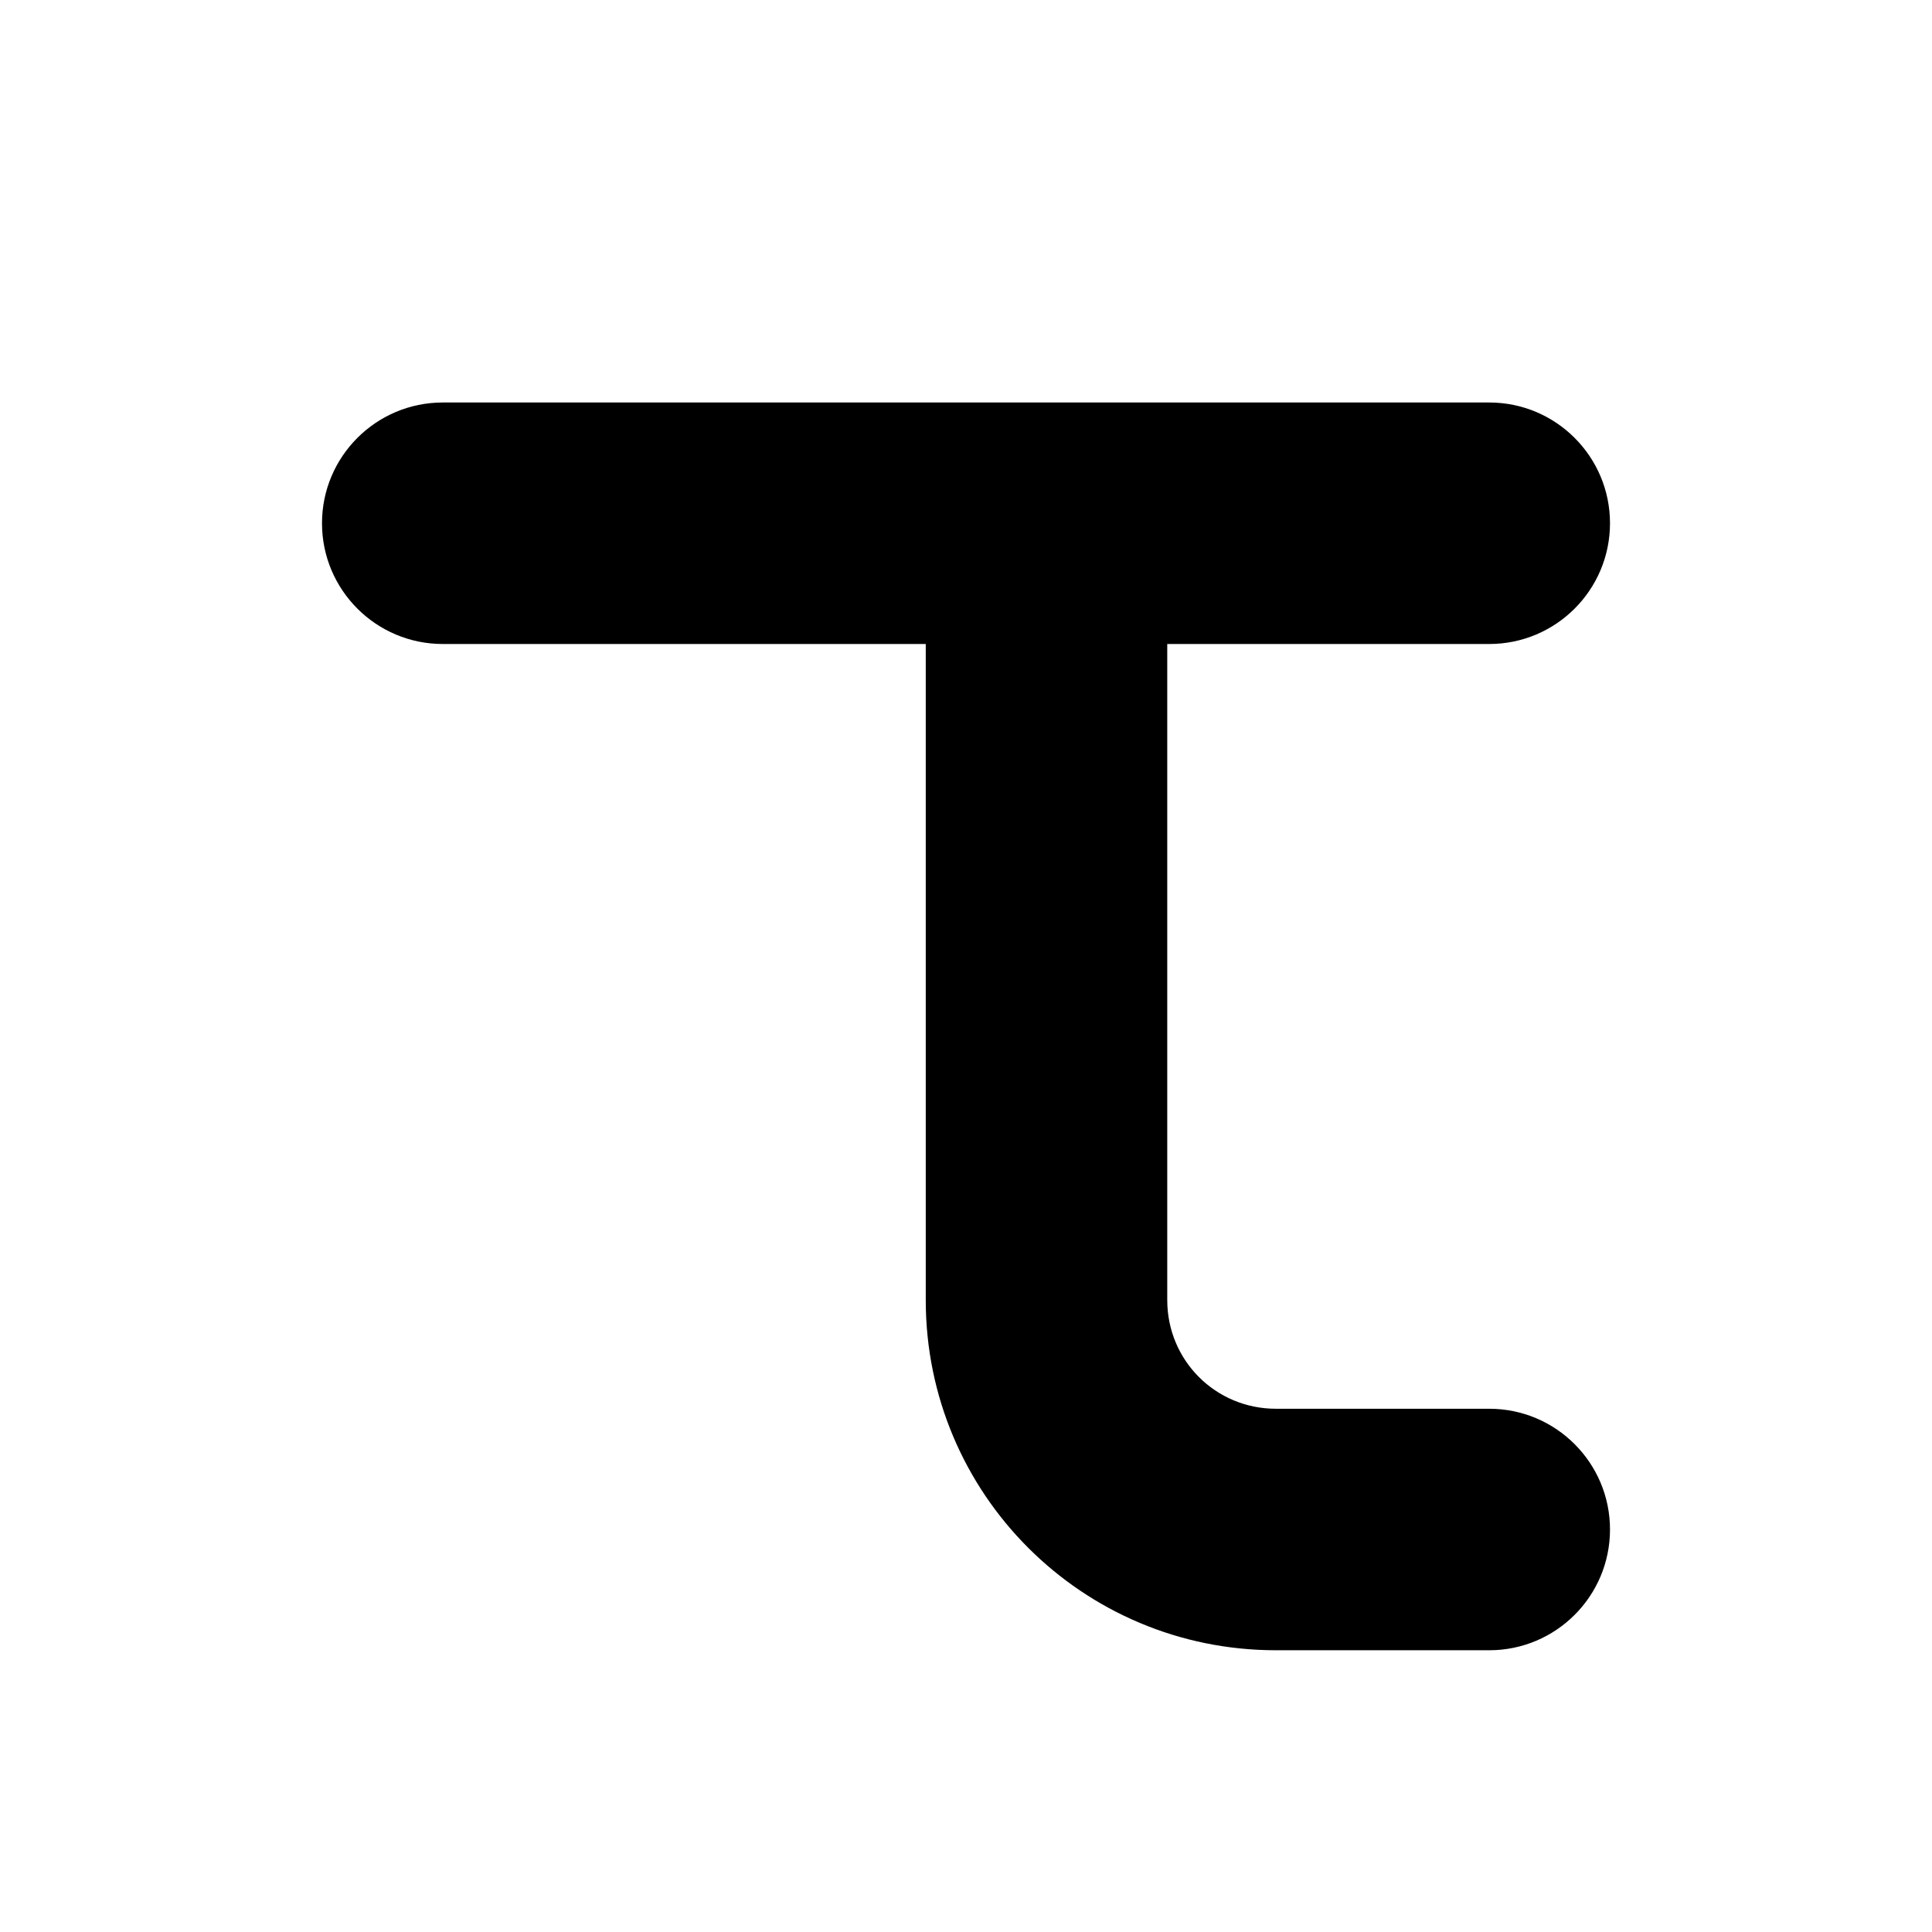
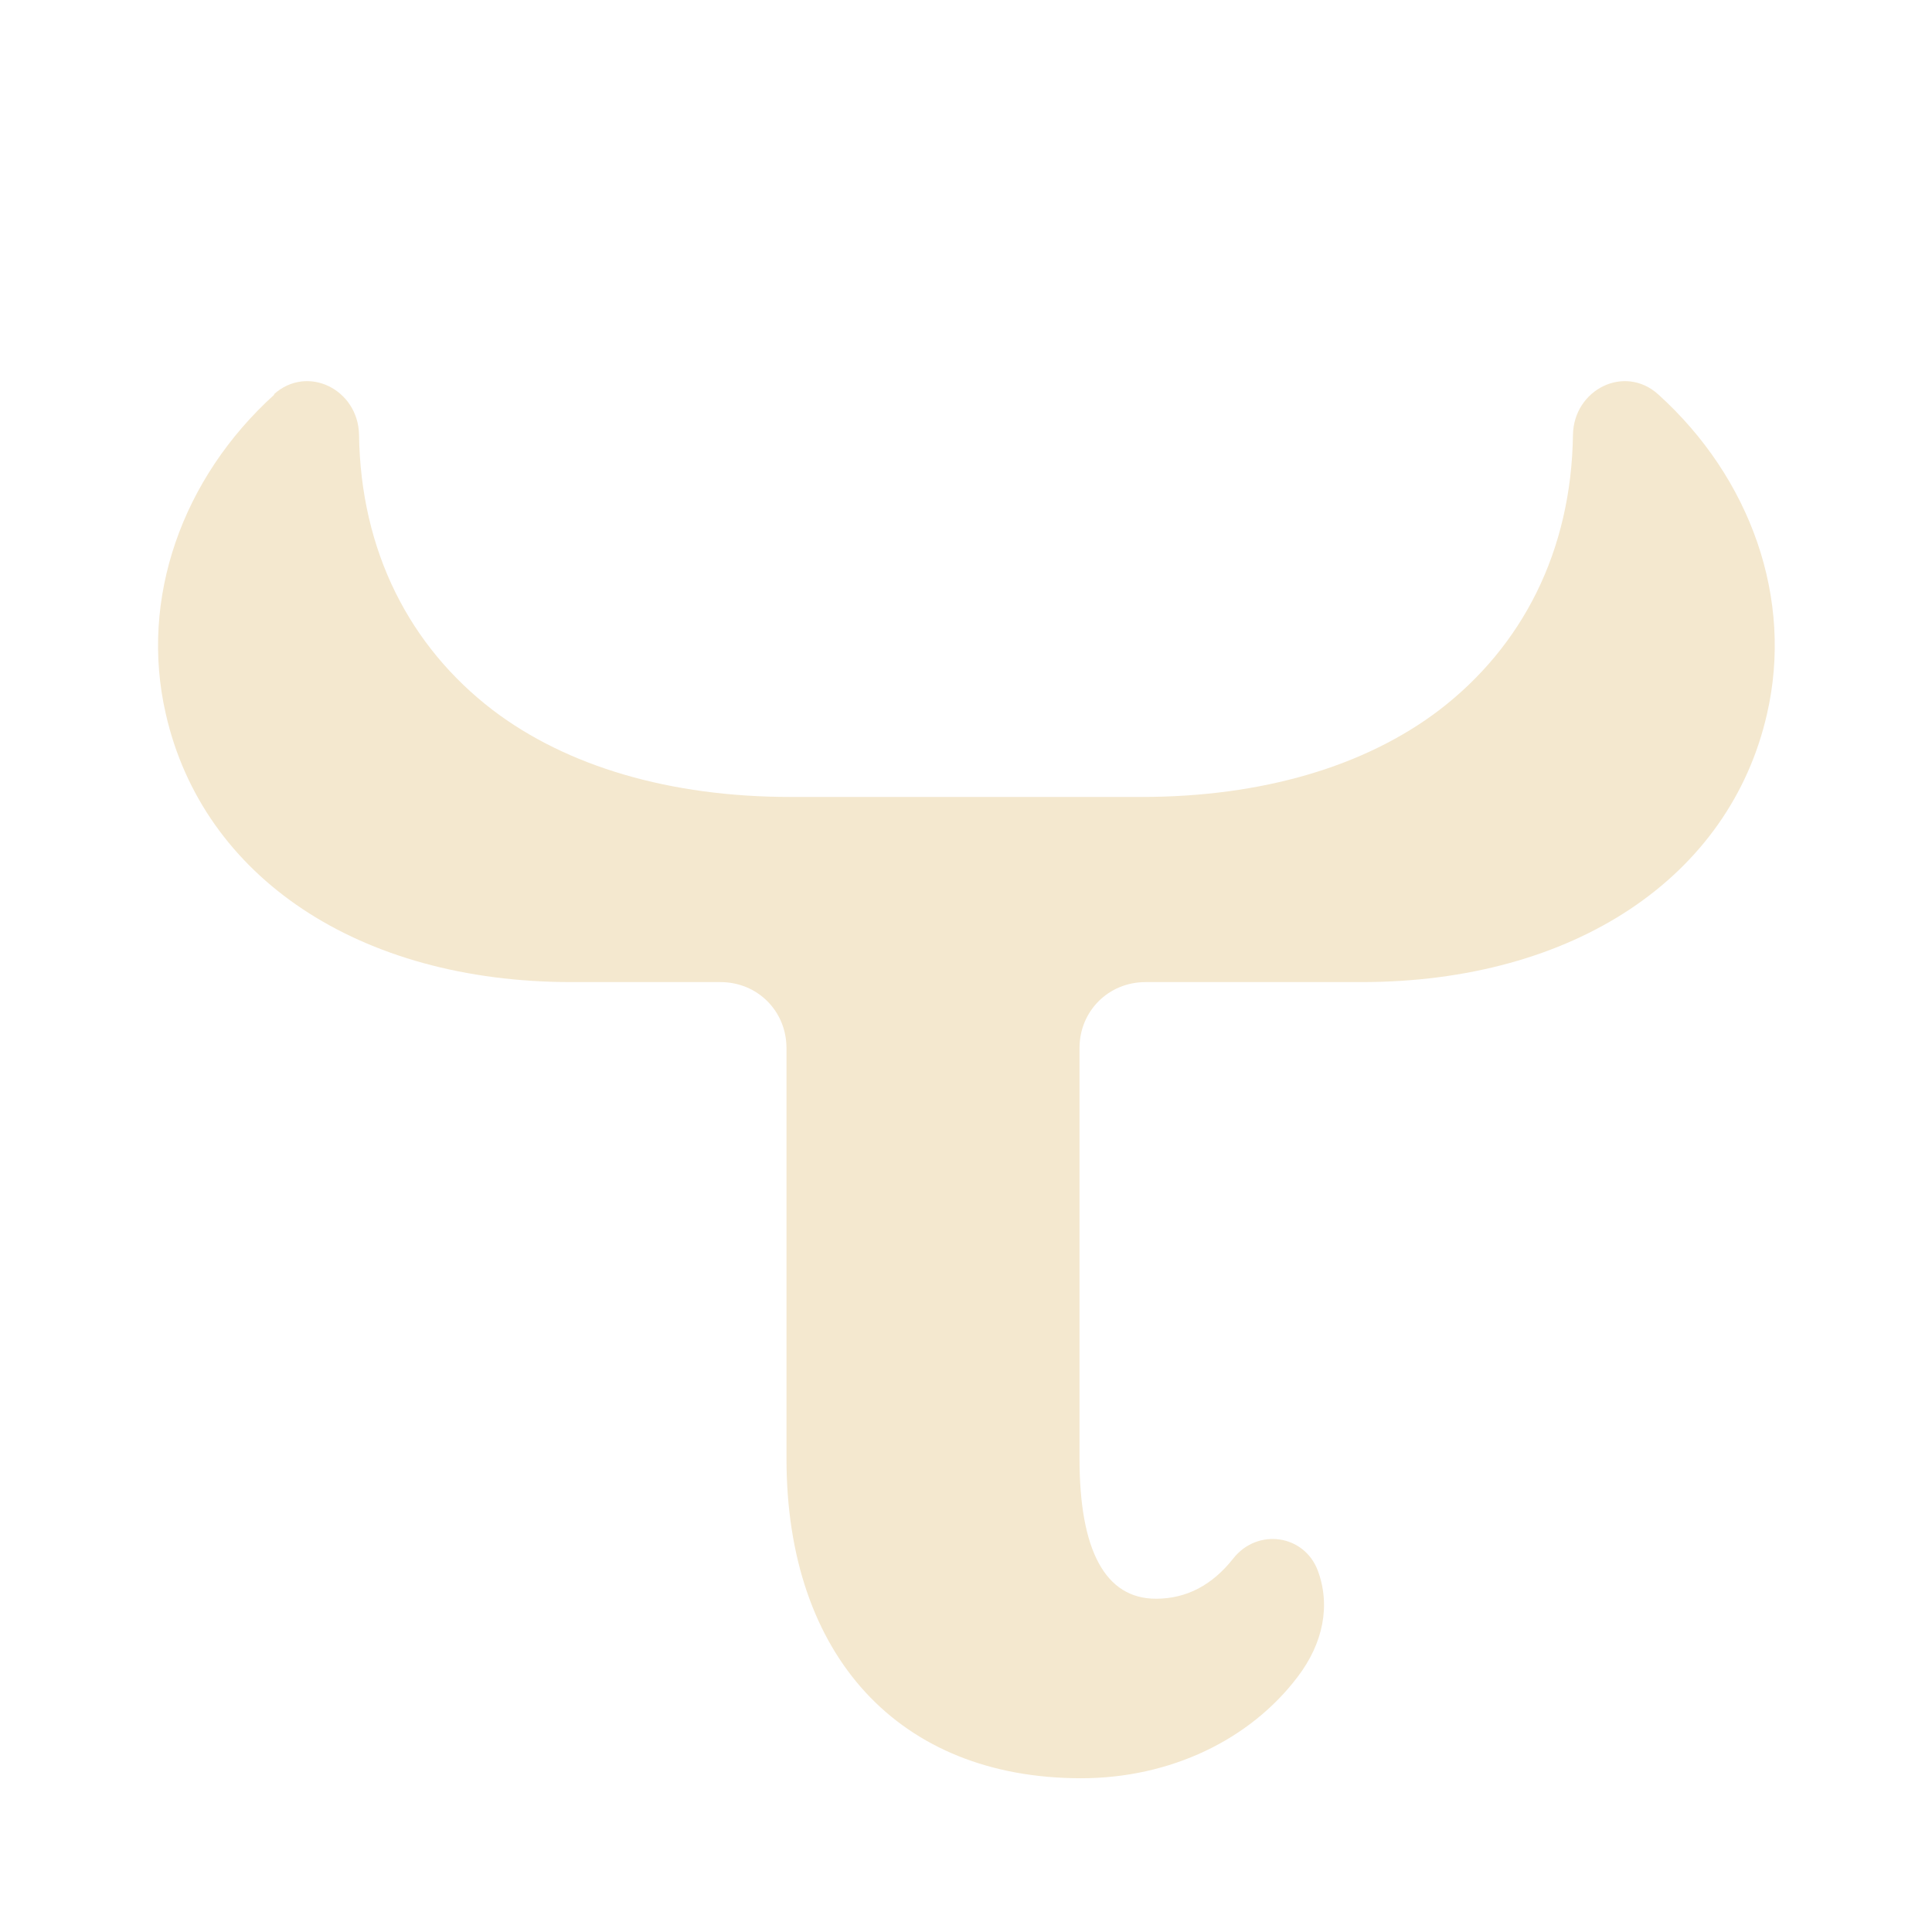
- <svg xmlns="http://www.w3.org/2000/svg" width="24" height="24" viewBox="0 0 24 24" aria-hidden="true">
-   <path fill="#000000" d="M4 6.5C4 5.672 4.672 5 5.5 5H18.5C19.328 5 20 5.672 20 6.5C20 7.328 19.328 8 18.5 8H14.5V16.15C14.5 16.9 15.1 17.5 15.85 17.5H18.5C19.328 17.5 20 18.172 20 19C20 19.828 19.328 20.5 18.5 20.5H15.85C13.444 20.5 11.5 18.556 11.5 16.15V8H5.5C4.672 8 4 7.328 4 6.5Z" />
+ <svg xmlns="http://www.w3.org/2000/svg" width="24" height="24" viewBox="0 0 24 24" fill="none">
+   <path fill="#F4E8CF" d="M3.4 4.9c.42-.38 1.05-.06 1.06.5.02 1.45.63 2.63 1.66 3.42.92.7 2.2 1.08 3.7 1.08h4.36c1.5 0 2.78-.38 3.7-1.08 1.03-.79 1.64-1.97 1.66-3.42.01-.56.64-.88 1.06-.5 1.15 1.04 1.68 2.54 1.35 3.97-.46 2.02-2.39 3.33-5.04 3.33h-2.68c-.46 0-.82.36-.82.82v5.1c0 1.14.32 1.74.95 1.74.38 0 .7-.17.96-.5.3-.38.88-.3 1.05.15.16.43.07.9-.25 1.32-.59.78-1.58 1.26-2.69 1.26-2.26 0-3.66-1.52-3.66-3.97v-5.1c0-.46-.36-.82-.82-.82H7.1c-2.65 0-4.58-1.31-5.04-3.33-.33-1.43.2-2.93 1.35-3.97Z" />
</svg>
